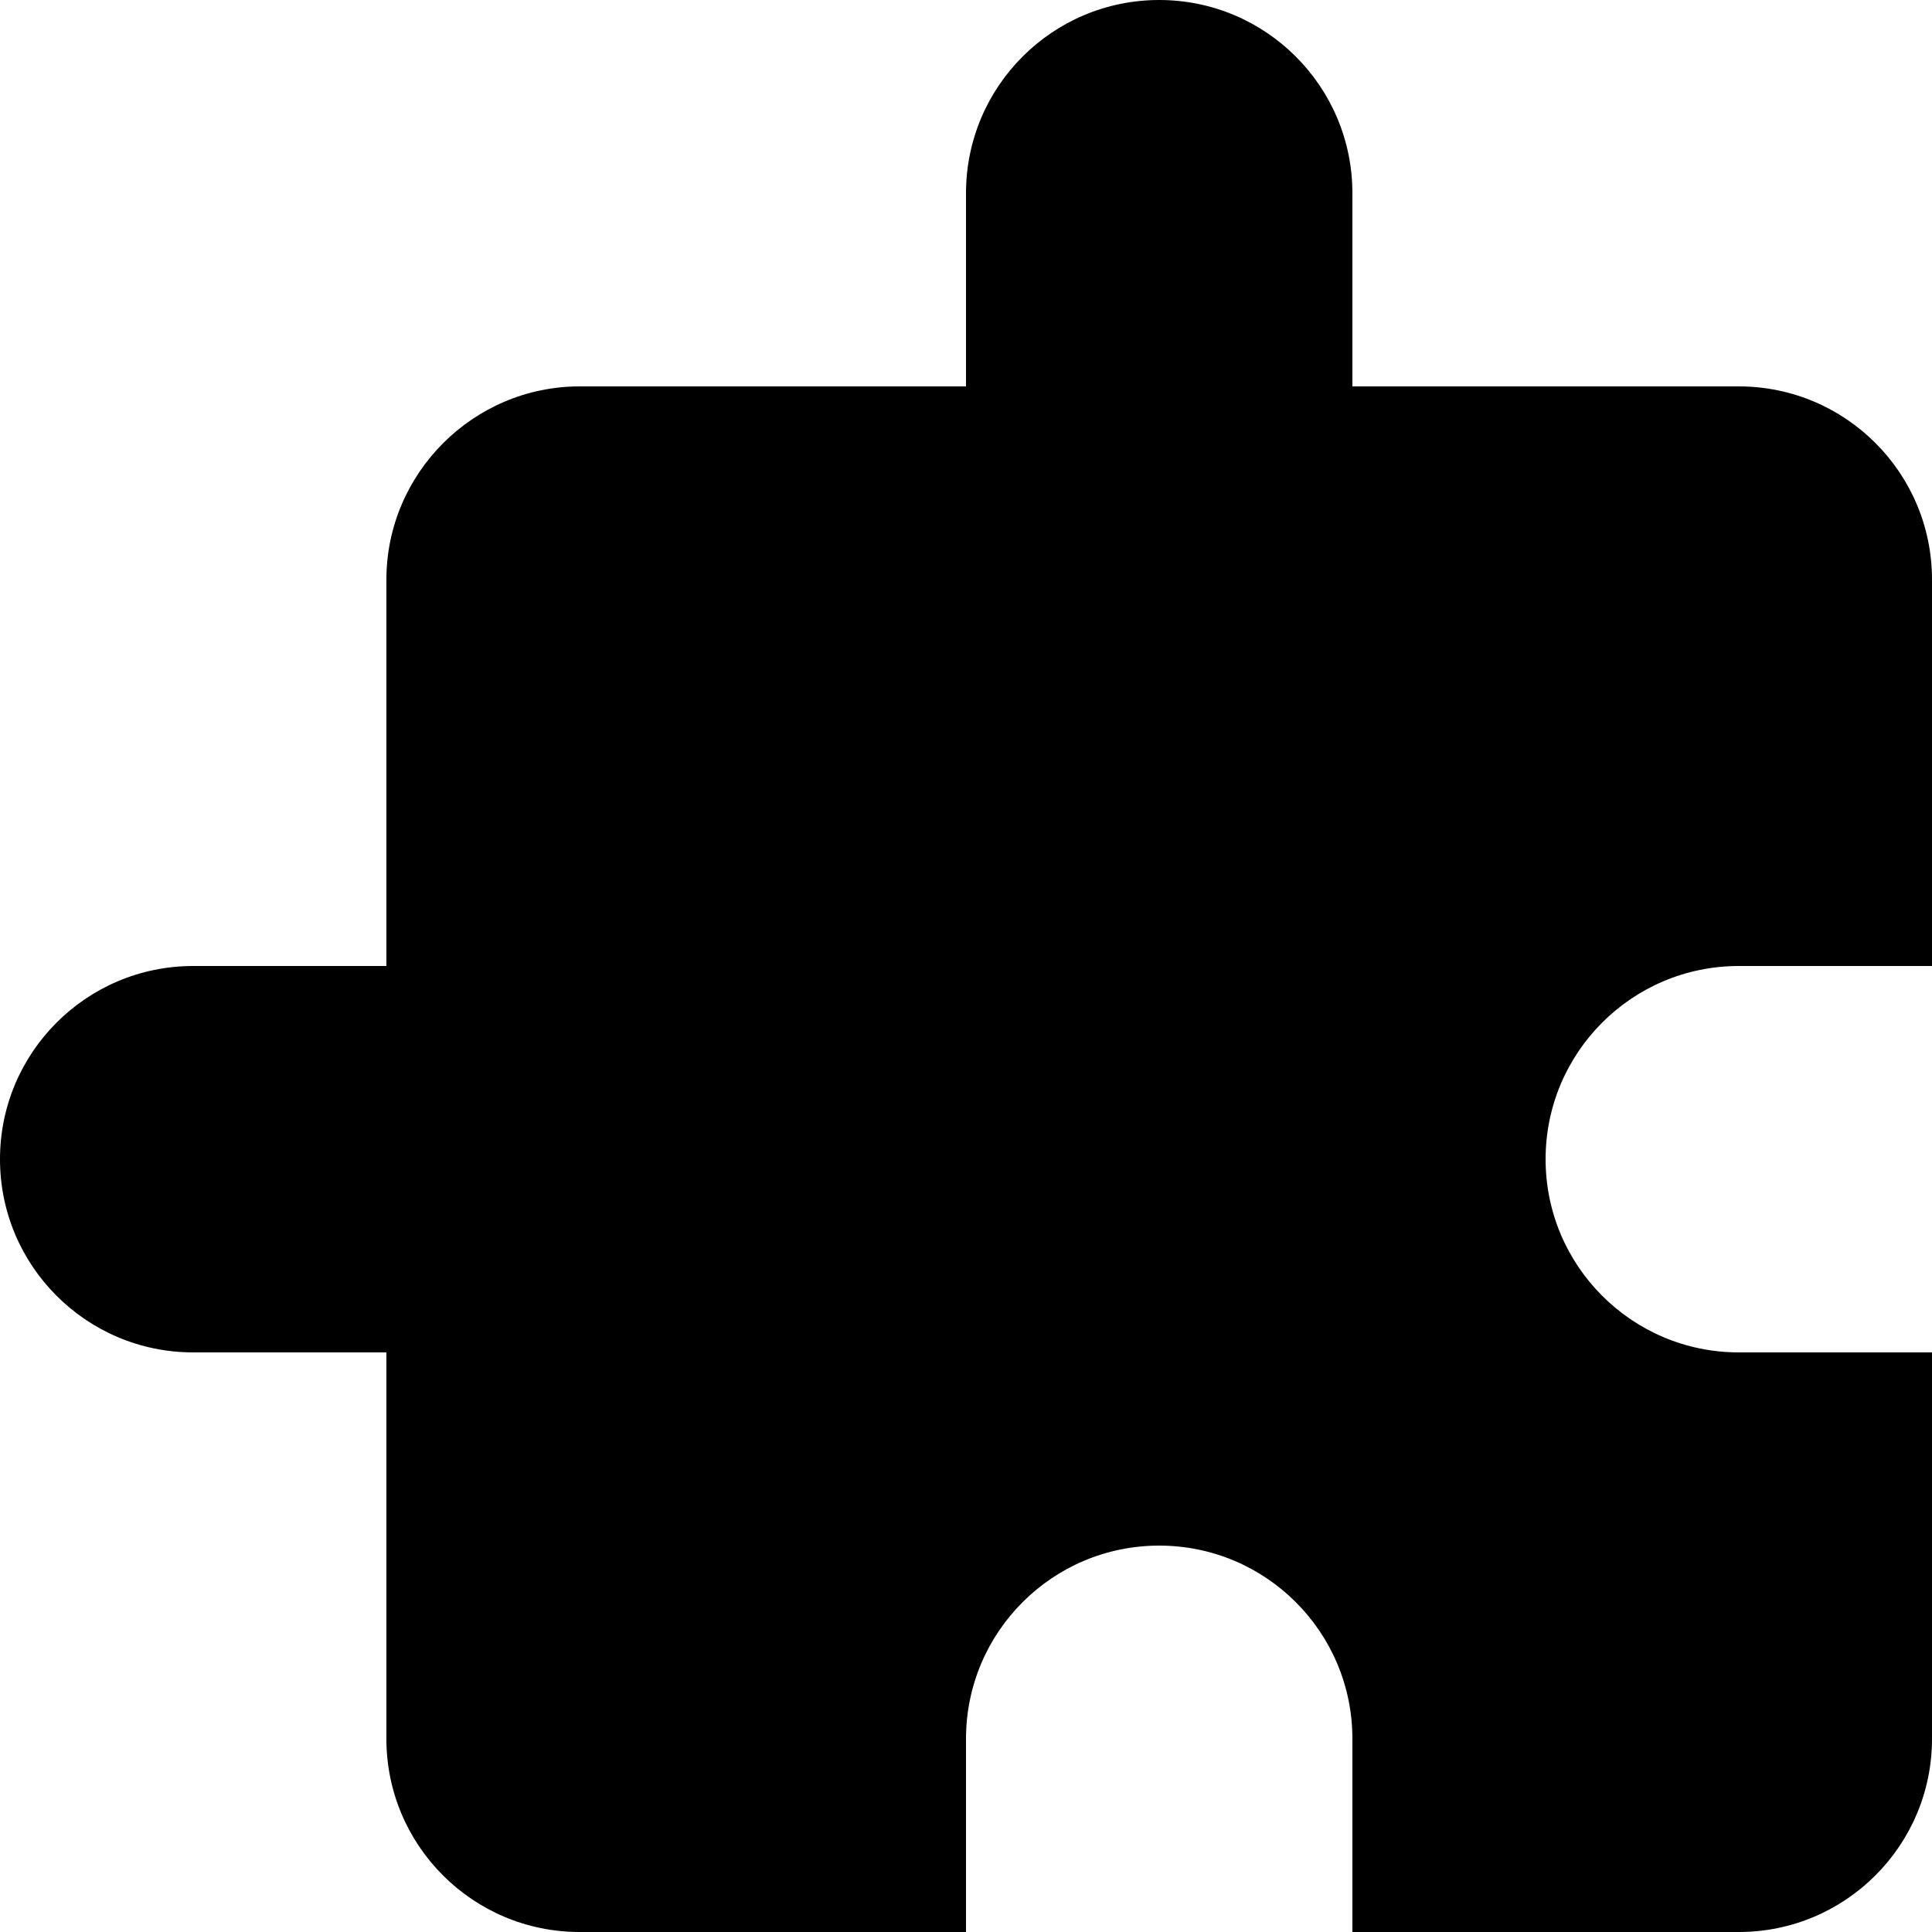
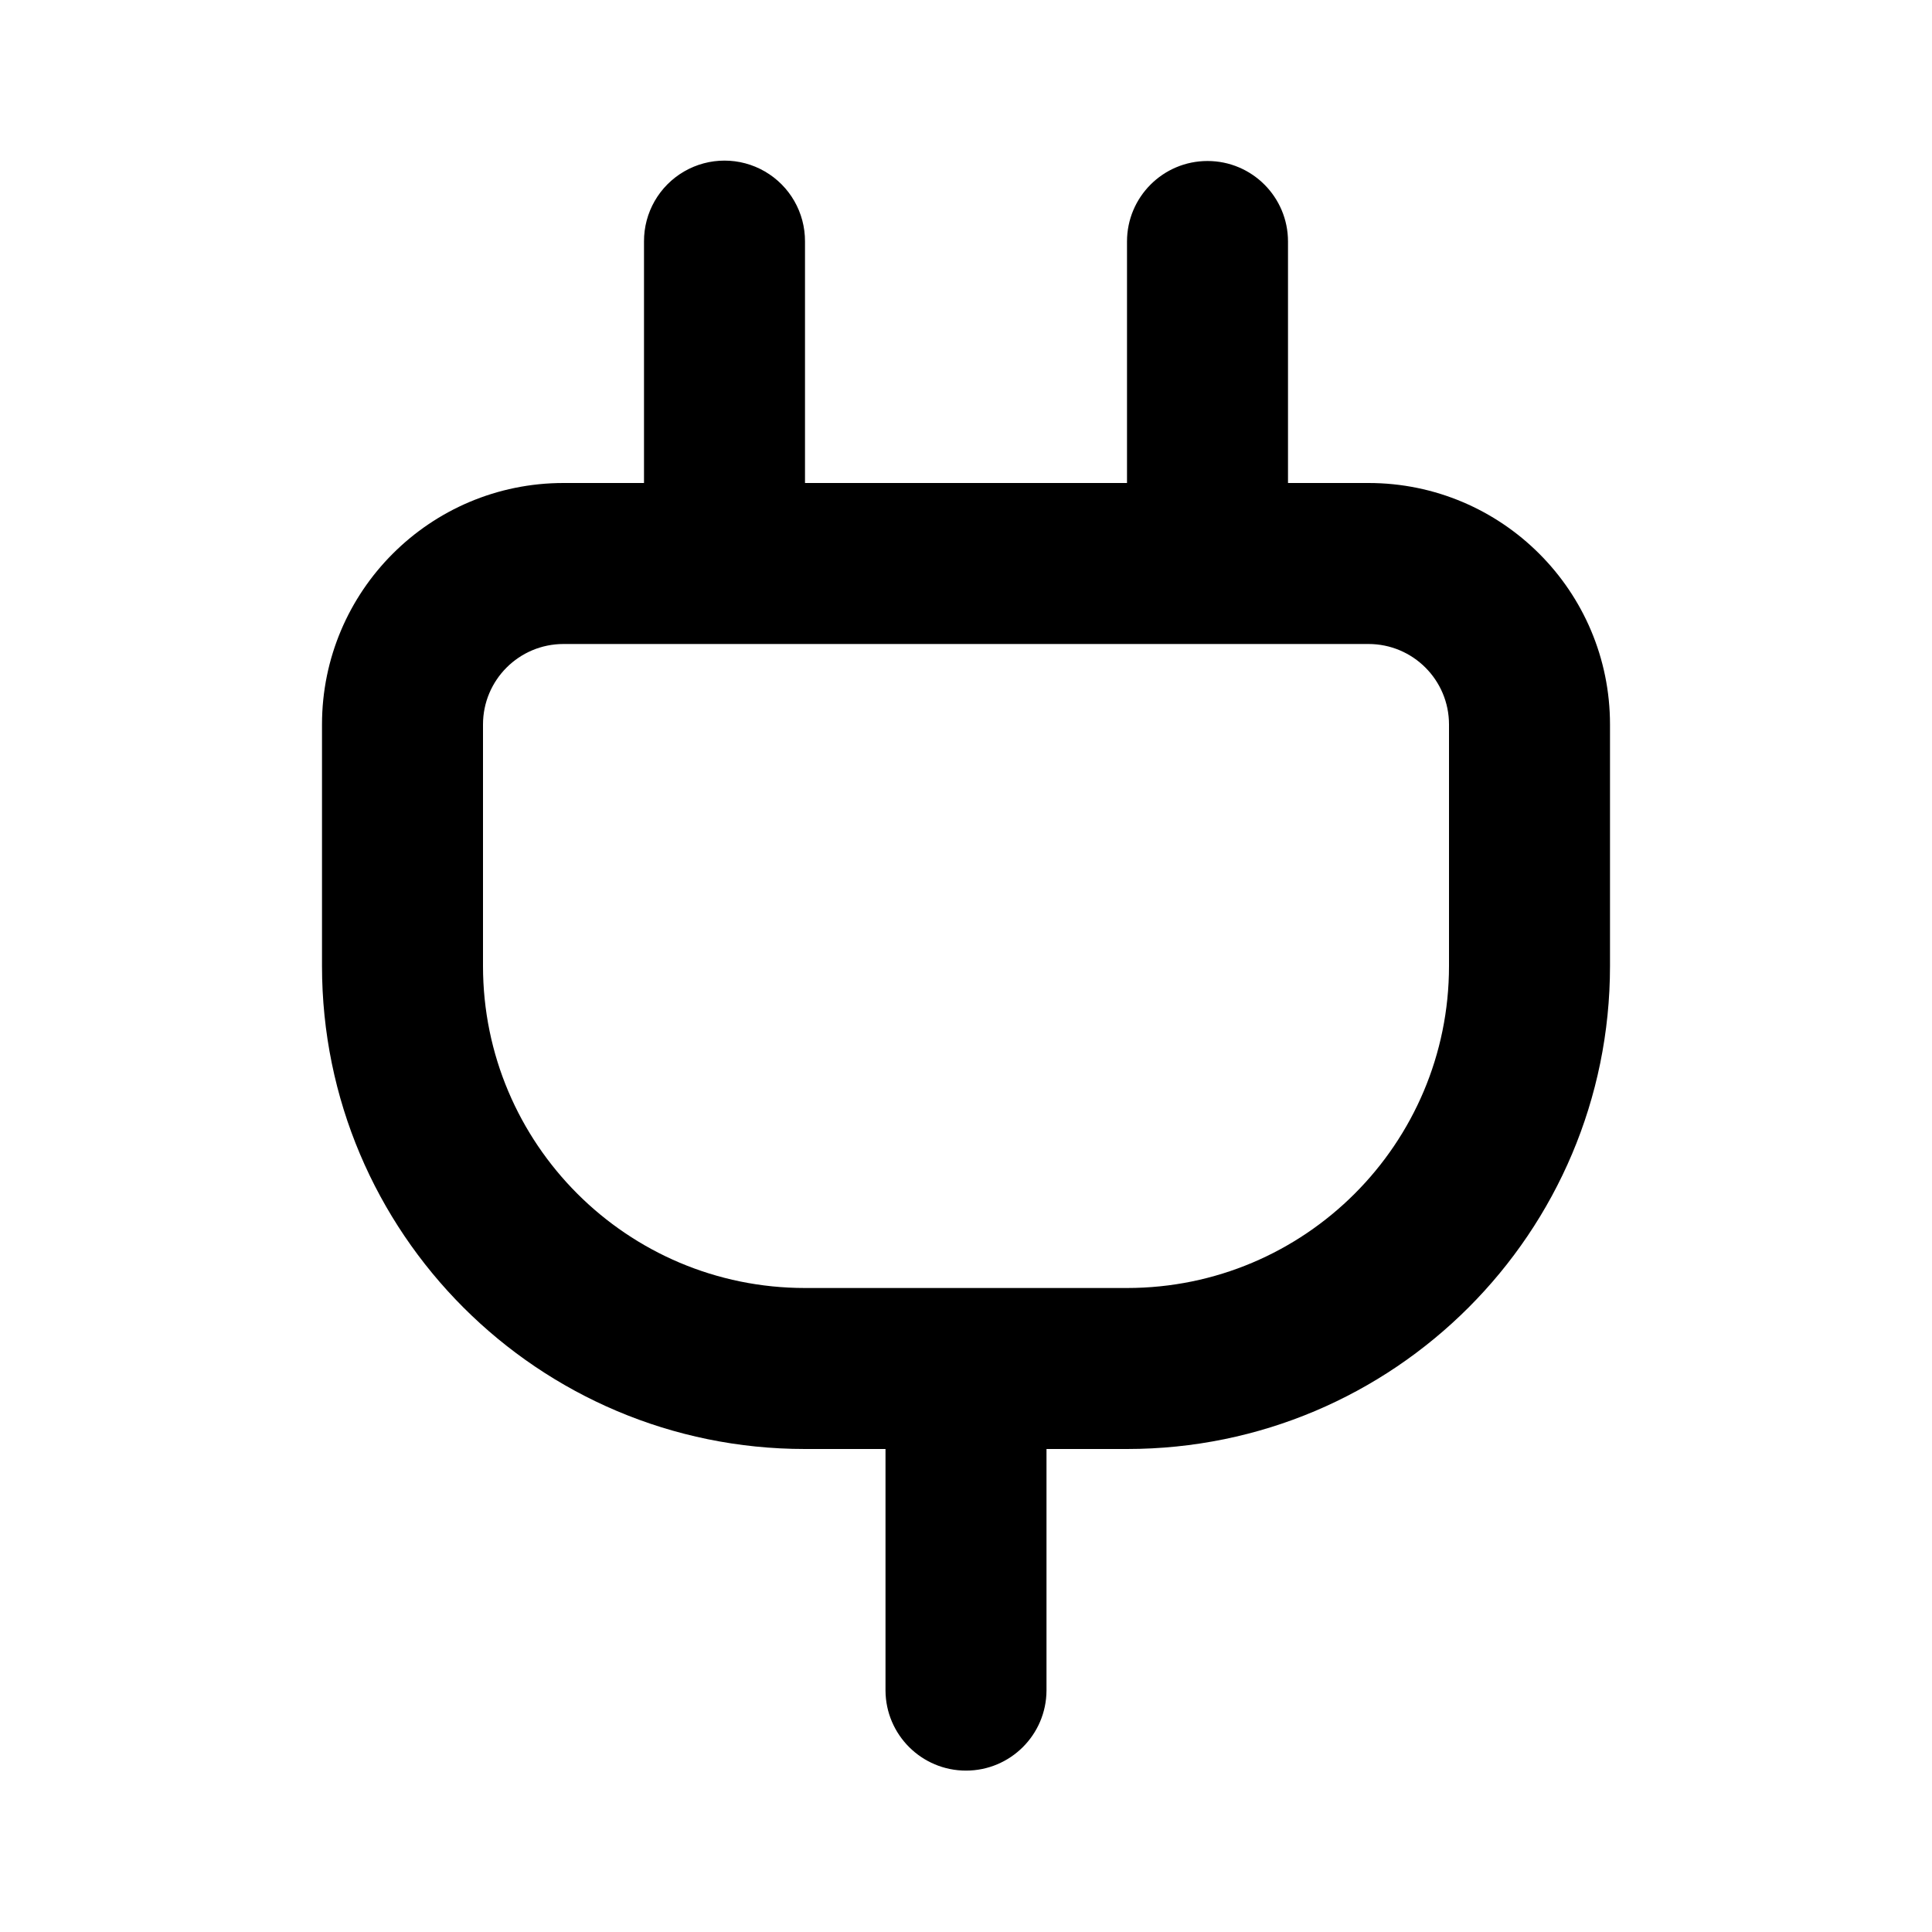
- <svg xmlns="http://www.w3.org/2000/svg" t="1654585931508" class="icon" viewBox="0 0 1024 1024" version="1.1" p-id="2797" width="200" height="200">
-   <path d="M1024 716.8v204.8a102.4 102.4 0 0 1-102.4 102.4h-204.8v-102.4a102.4 102.4 0 0 0-102.4-102.4 102.4 102.4 0 0 0-102.4 102.4v102.4H307.2a102.4 102.4 0 0 1-102.4-102.4v-204.8H102.4a102.4 102.4 0 0 1-102.4-102.4 102.4 102.4 0 0 1 102.4-102.4h102.4V307.2c0-56.32 46.08-102.4 102.4-102.4h204.8V102.4a102.4 102.4 0 0 1 102.4-102.4 102.4 102.4 0 0 1 102.4 102.4v102.4h204.8a102.4 102.4 0 0 1 102.4 102.4v204.8h-102.4a102.4 102.4 0 0 0-102.4 102.4 102.4 102.4 0 0 0 102.4 102.4h102.4z" p-id="2798" />
+ <svg xmlns="http://www.w3.org/2000/svg" t="1654592401951" class="icon" viewBox="0 0 1024 1024" version="1.1" p-id="3967" width="200" height="200">
+   <path d="M640 85.333a42.667 42.667 0 0 1 42.667 42.667v128h42.667a128 128 0 0 1 128 128v128a256 256 0 0 1-256 256h-42.667v128a42.667 42.667 0 0 1-85.333 0v-128h-42.667a256 256 0 0 1-256-256V384a128 128 0 0 1 128-128h42.667V128a42.667 42.667 0 1 1 85.333 0v128h170.667V128a42.667 42.667 0 0 1 42.667-42.667z m85.333 256H298.667a42.667 42.667 0 0 0-42.667 42.667v128a170.667 170.667 0 0 0 170.667 170.667h170.667a170.667 170.667 0 0 0 170.667-170.667V384a42.667 42.667 0 0 0-42.667-42.667z" p-id="3968" />
</svg>
